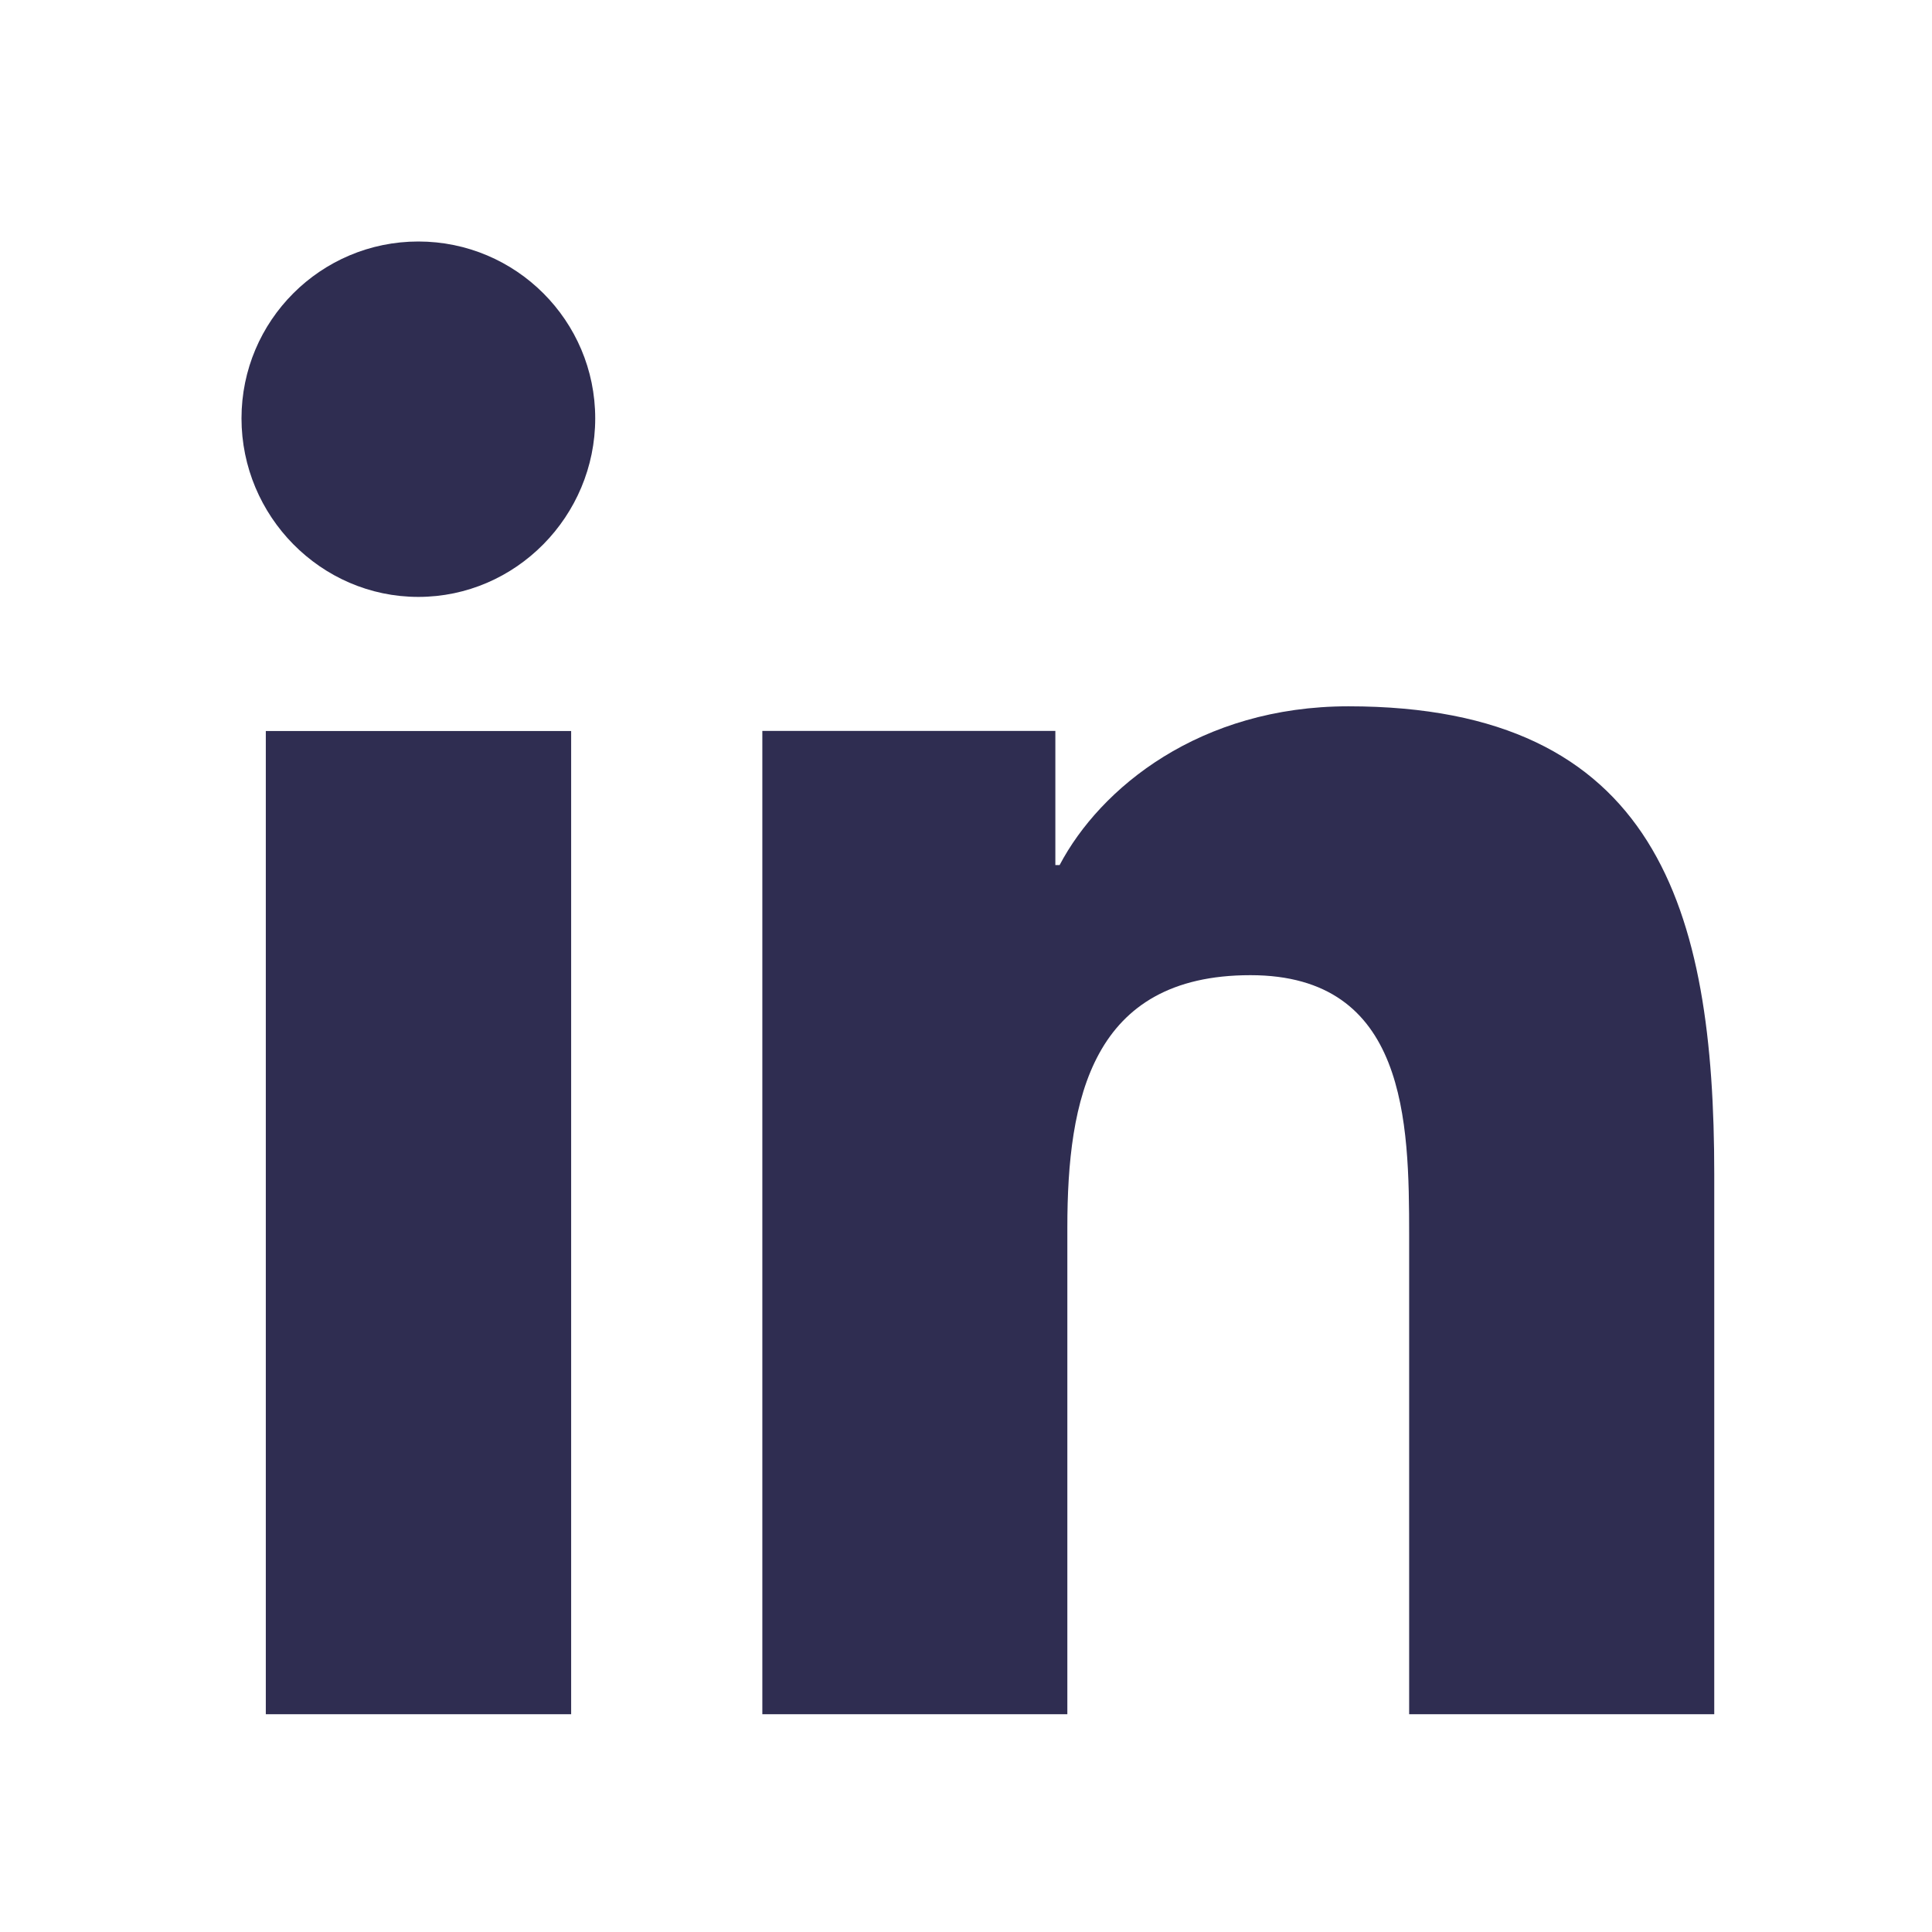
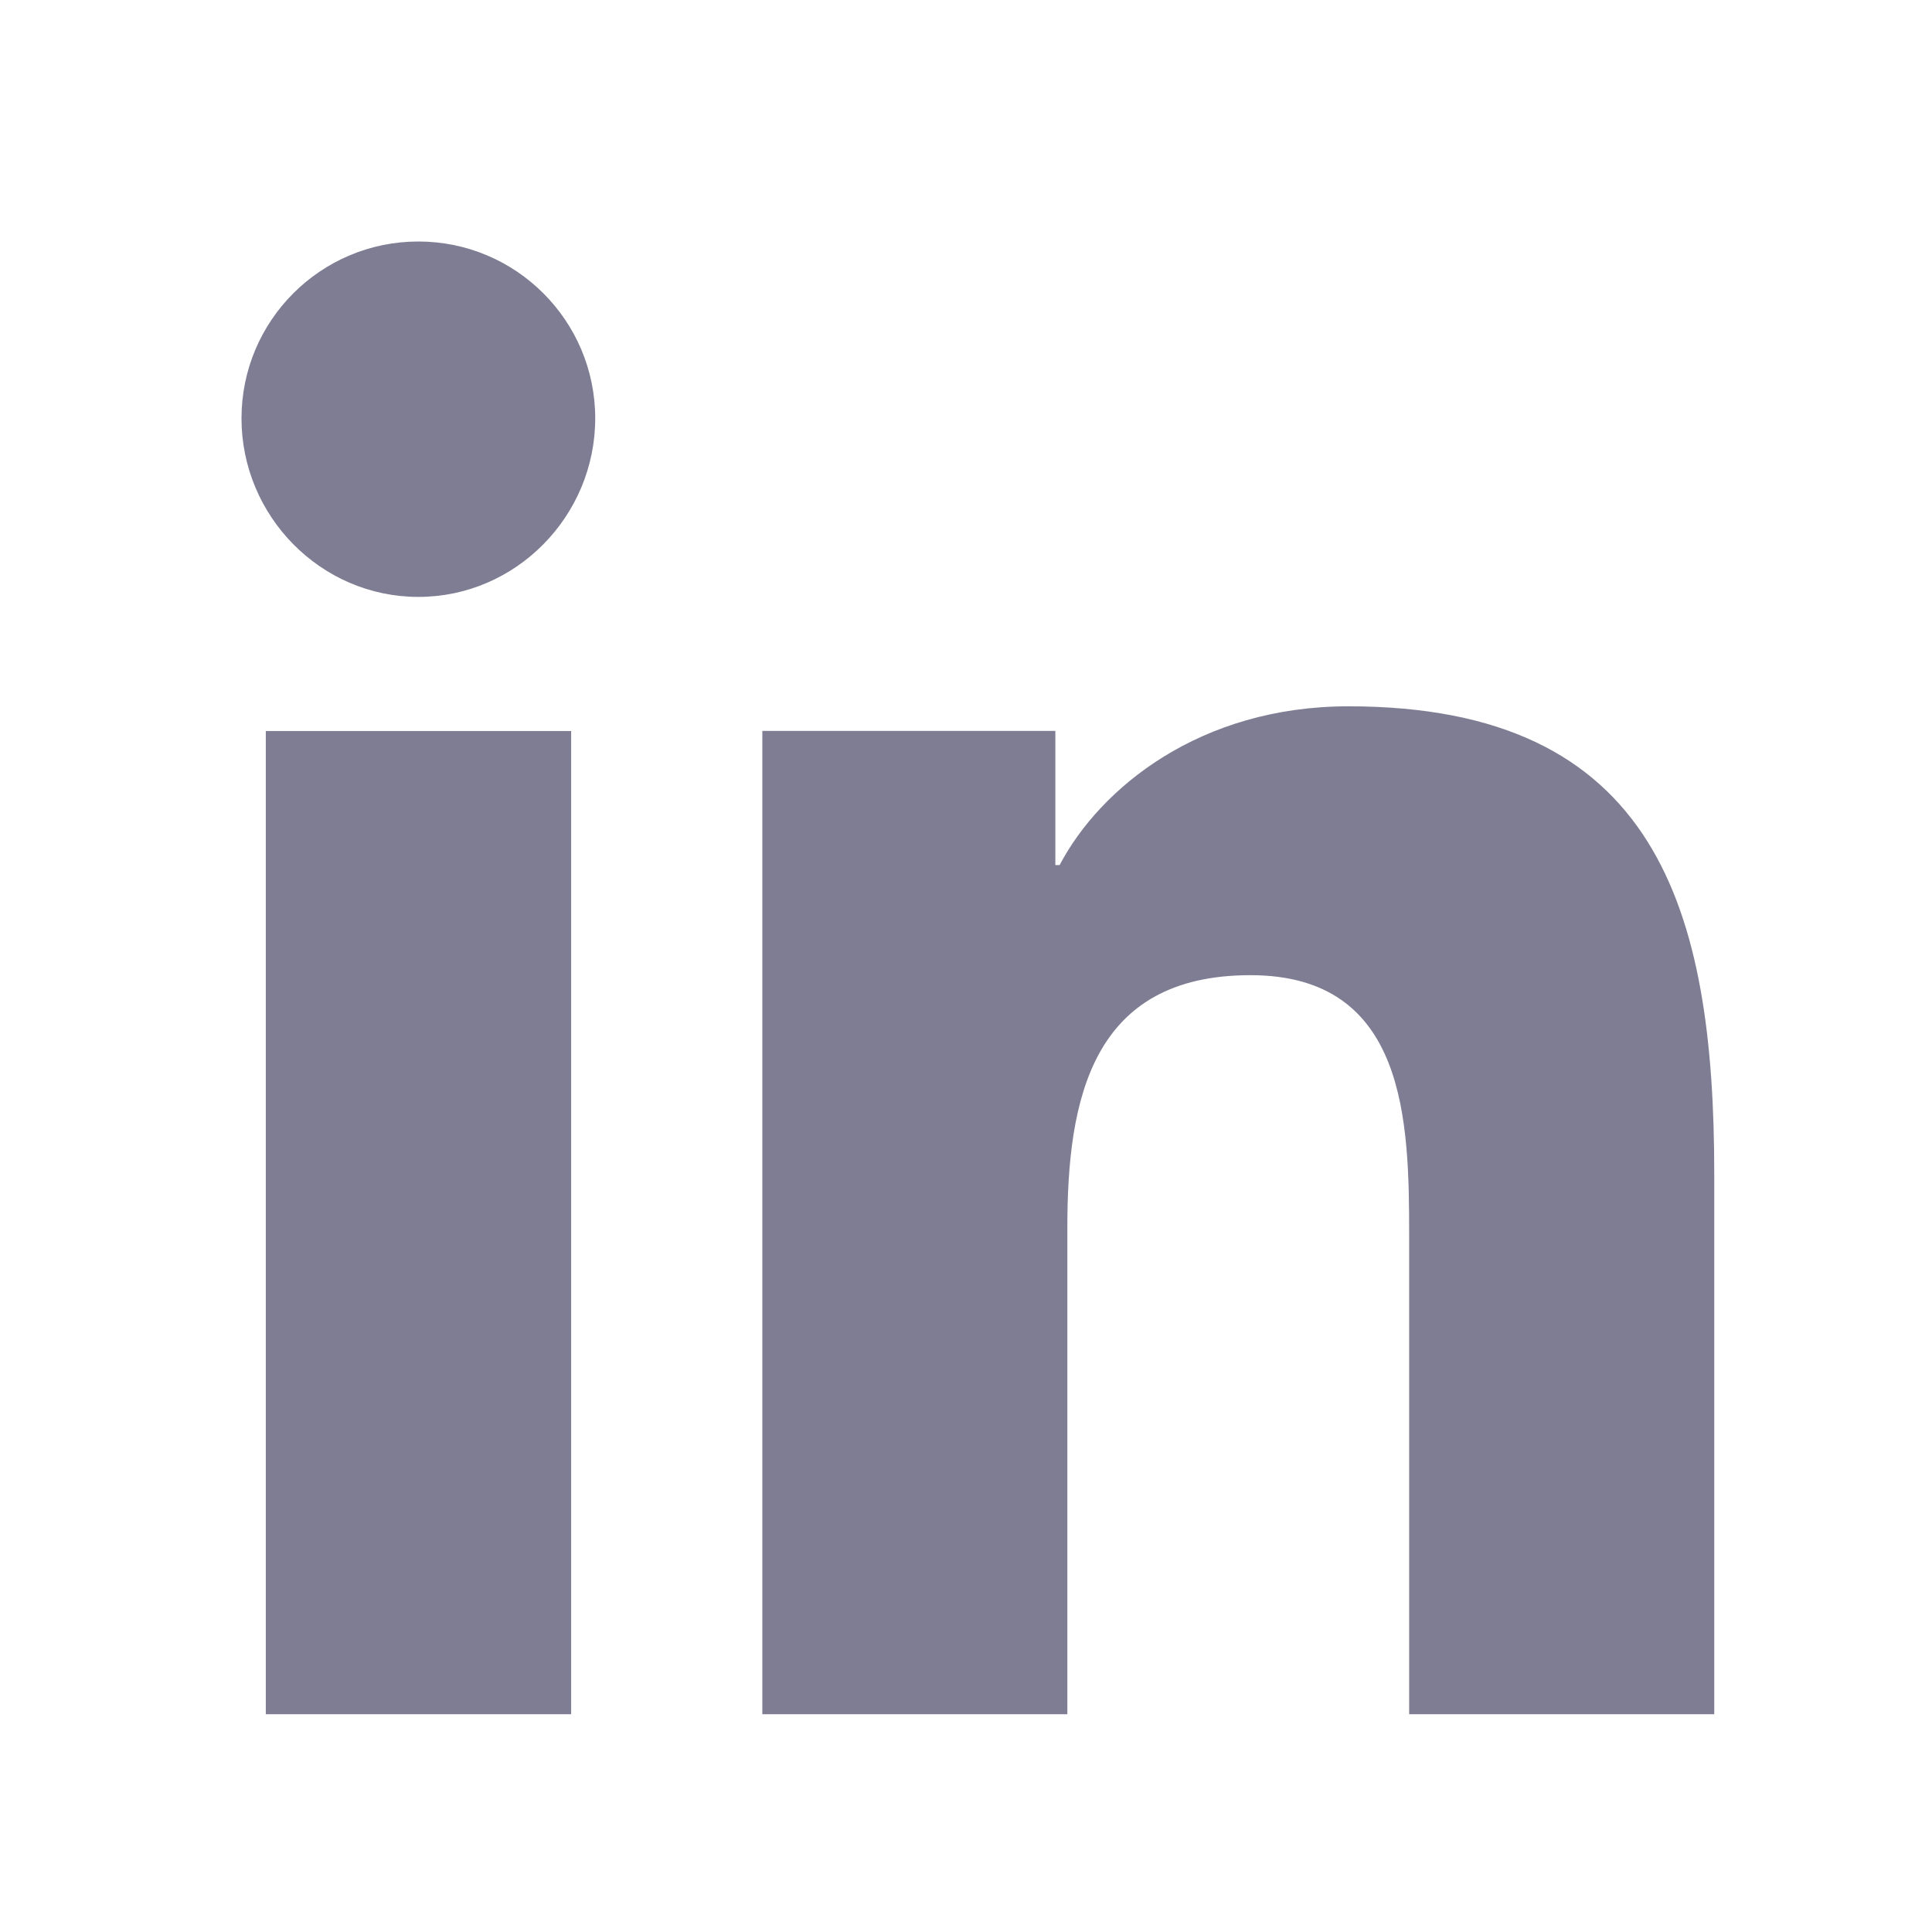
<svg xmlns="http://www.w3.org/2000/svg" width="24" height="24" viewBox="0 0 24 24">
-   <g fill="#2F2D51">
+   <g fill="#7E7D93">
    <path d="M18.29 18.295h.005v-6.71c0-3.283-.706-5.811-4.544-5.811-1.844 0-3.082 1.012-3.588 1.972h-.053V6.08H6.47v12.215h3.789v-6.048c0-1.593.302-3.133 2.274-3.133 1.943 0 1.972 1.818 1.972 3.235v5.946h3.785zM.302 6.081L4.095 6.081 4.095 18.295.302 18.295zM2.197 0C.984 0 0 .984 0 2.197s.984 2.218 2.197 2.218S4.394 3.41 4.394 2.197 3.409 0 2.197 0z" transform="translate(-550 -3258) translate(550 3258) translate(3 3)" />
  </g>
</svg>
